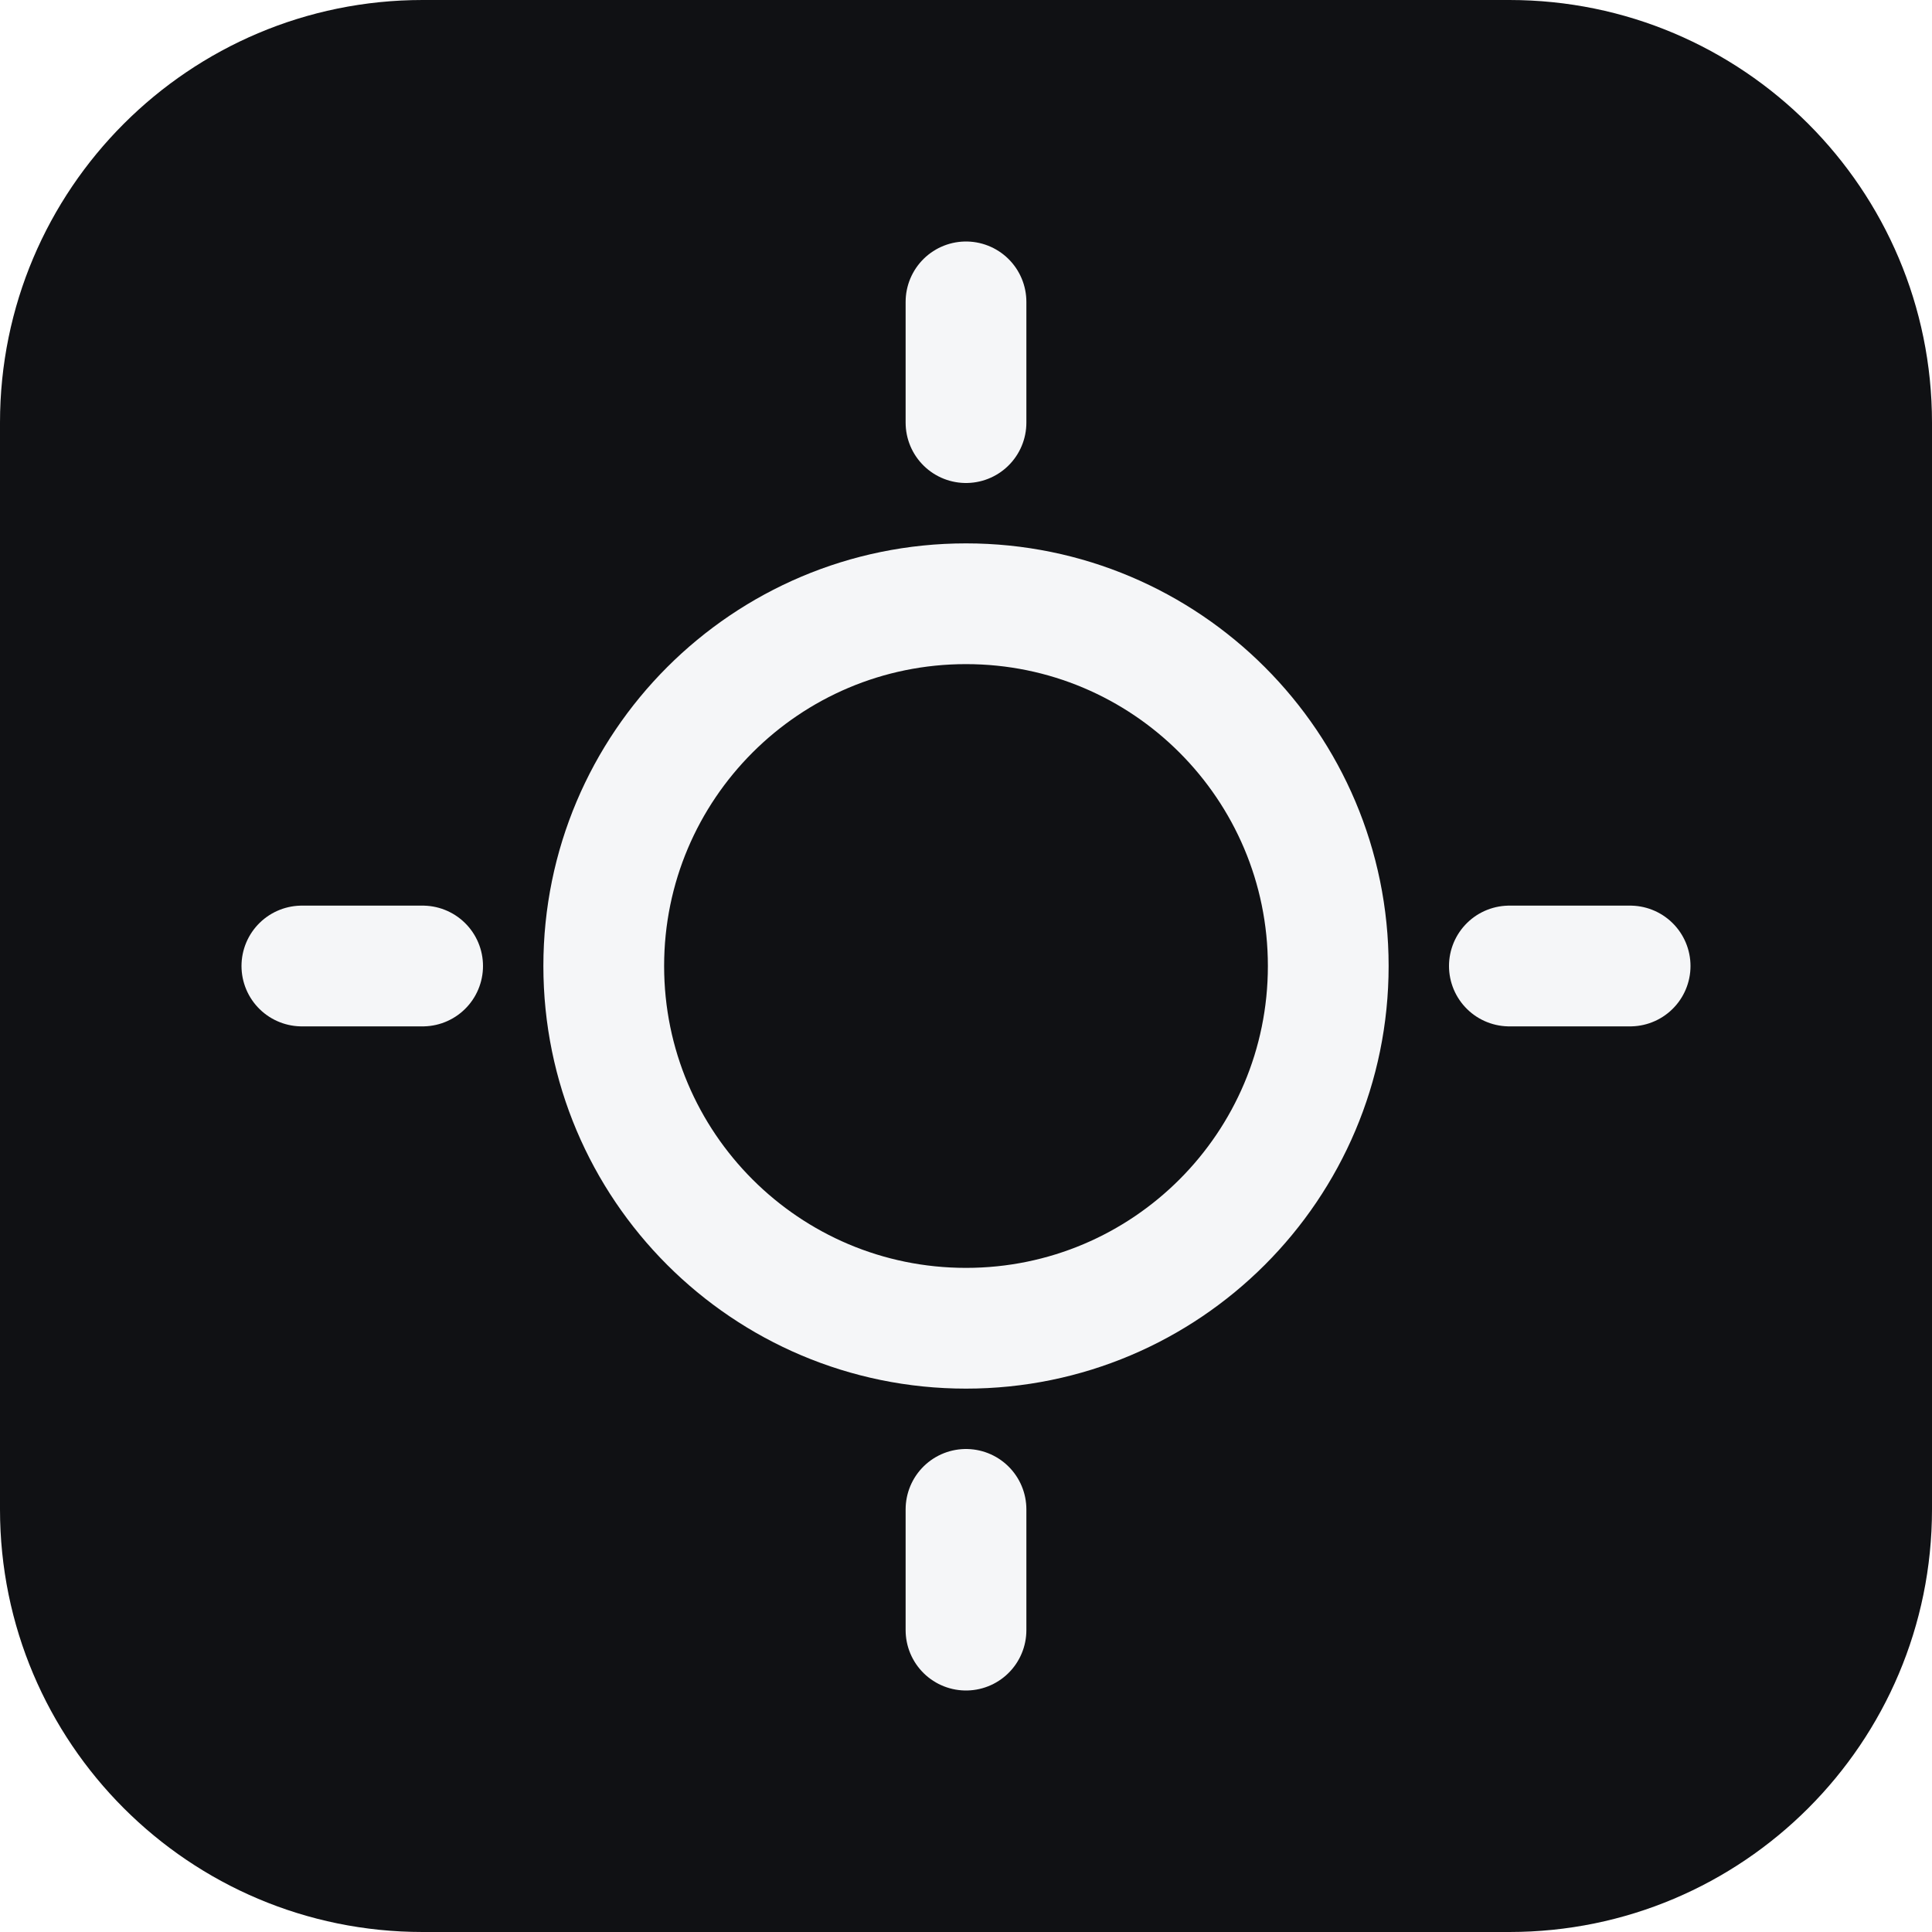
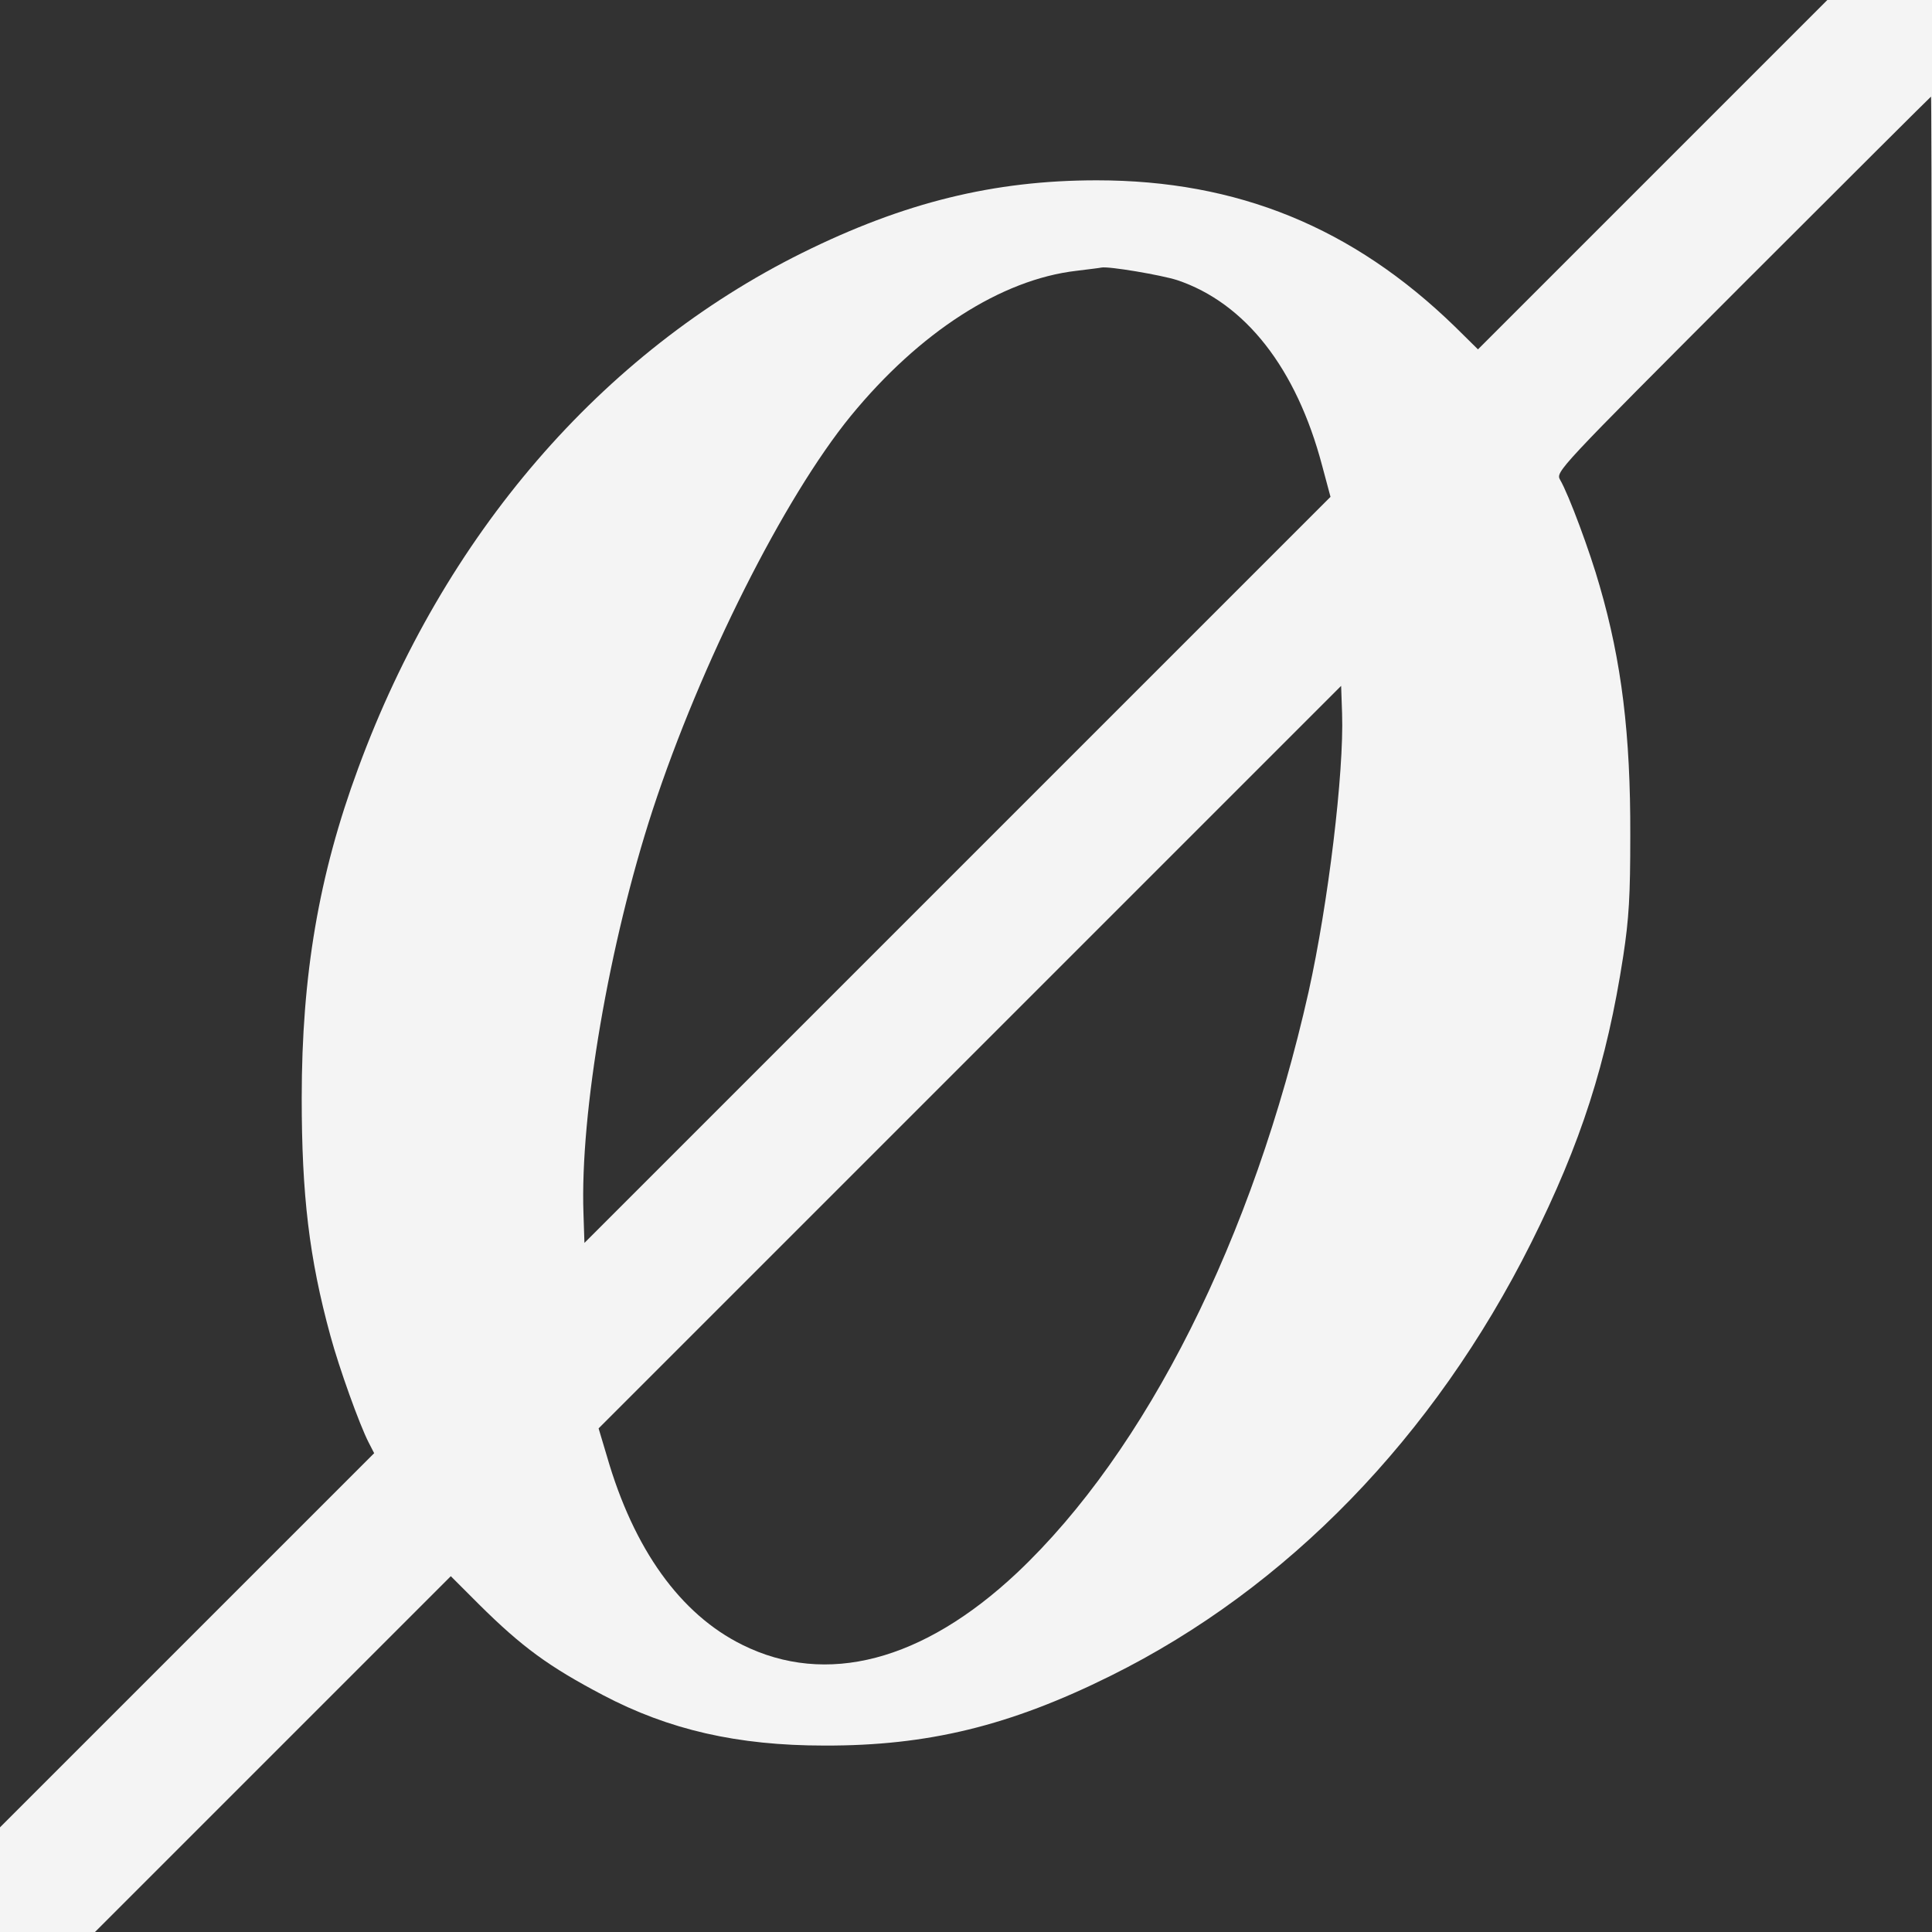
- <svg xmlns="http://www.w3.org/2000/svg" viewBox="0 0 32 32">
-   <rect width="32" height="32" rx="7" fill="#101114" />
-   <g fill="none" stroke="#f5f6f8" stroke-width="2" stroke-linecap="round">
-     <circle cx="16" cy="16" r="6" />
-     <path d="M16 5v2m0 18v2M5 16h2m18 0h2" />
+ <svg xmlns="http://www.w3.org/2000/svg" viewBox="0 0 600 600">
+   <rect width="600" height="600" fill="#f4f4f4" />
+   <g transform="translate(0 600) scale(0.1 -0.1)">
+     <path fill="#323232" d="M0 3163 l0 -2838 581 581 581 581 -17 33 c-28 54 -92 232 -119 332 -66 241 -89 438 -89 738 0 381 53 693 175 1023 266 724 755 1292 1380 1602 315 156 594 225 914 225 437 0 795 -146 1112 -454 l72 -71 543 543 542 542 -2838 0 -2837 0 0 -2837z" />
+     <path fill="#323232" d="M5413 5118 c-576 -577 -582 -583 -568 -608 27 -46 93 -224 123 -330 68 -234 96 -461 95 -775 0 -187 -4 -257 -22 -375 -51 -331 -131 -580 -286 -890 -302 -603 -757 -1072 -1305 -1344 -314 -156 -569 -218 -890 -217 -270 0 -483 49 -688 157 -167 88 -250 148 -385 282 l-87 87 -553 -553 -552 -552 2853 0 2852 0 0 2850 c0 1568 -1 2850 -3 2850 -1 0 -264 -262 -584 -582z" />
+     <path fill="#323232" d="M3343 5159 c-234 -27 -488 -191 -701 -451 -208 -255 -466 -769 -615 -1223 -135 -413 -226 -942 -215 -1253 l3 -92 1158 1158 1159 1159 -26 97 c-80 303 -239 505 -450 576 -50 16 -215 44 -236 39 -3 -1 -37 -5 -77 -10z" />
+     <path fill="#323232" d="M3012 2717 l-1153 -1153 26 -87 c83 -288 228 -490 420 -585 261 -130 561 -51 853 223 402 379 734 1040 906 1805 61 275 110 680 104 863 l-3 87 -1153 -1153z" />
  </g>
</svg>
